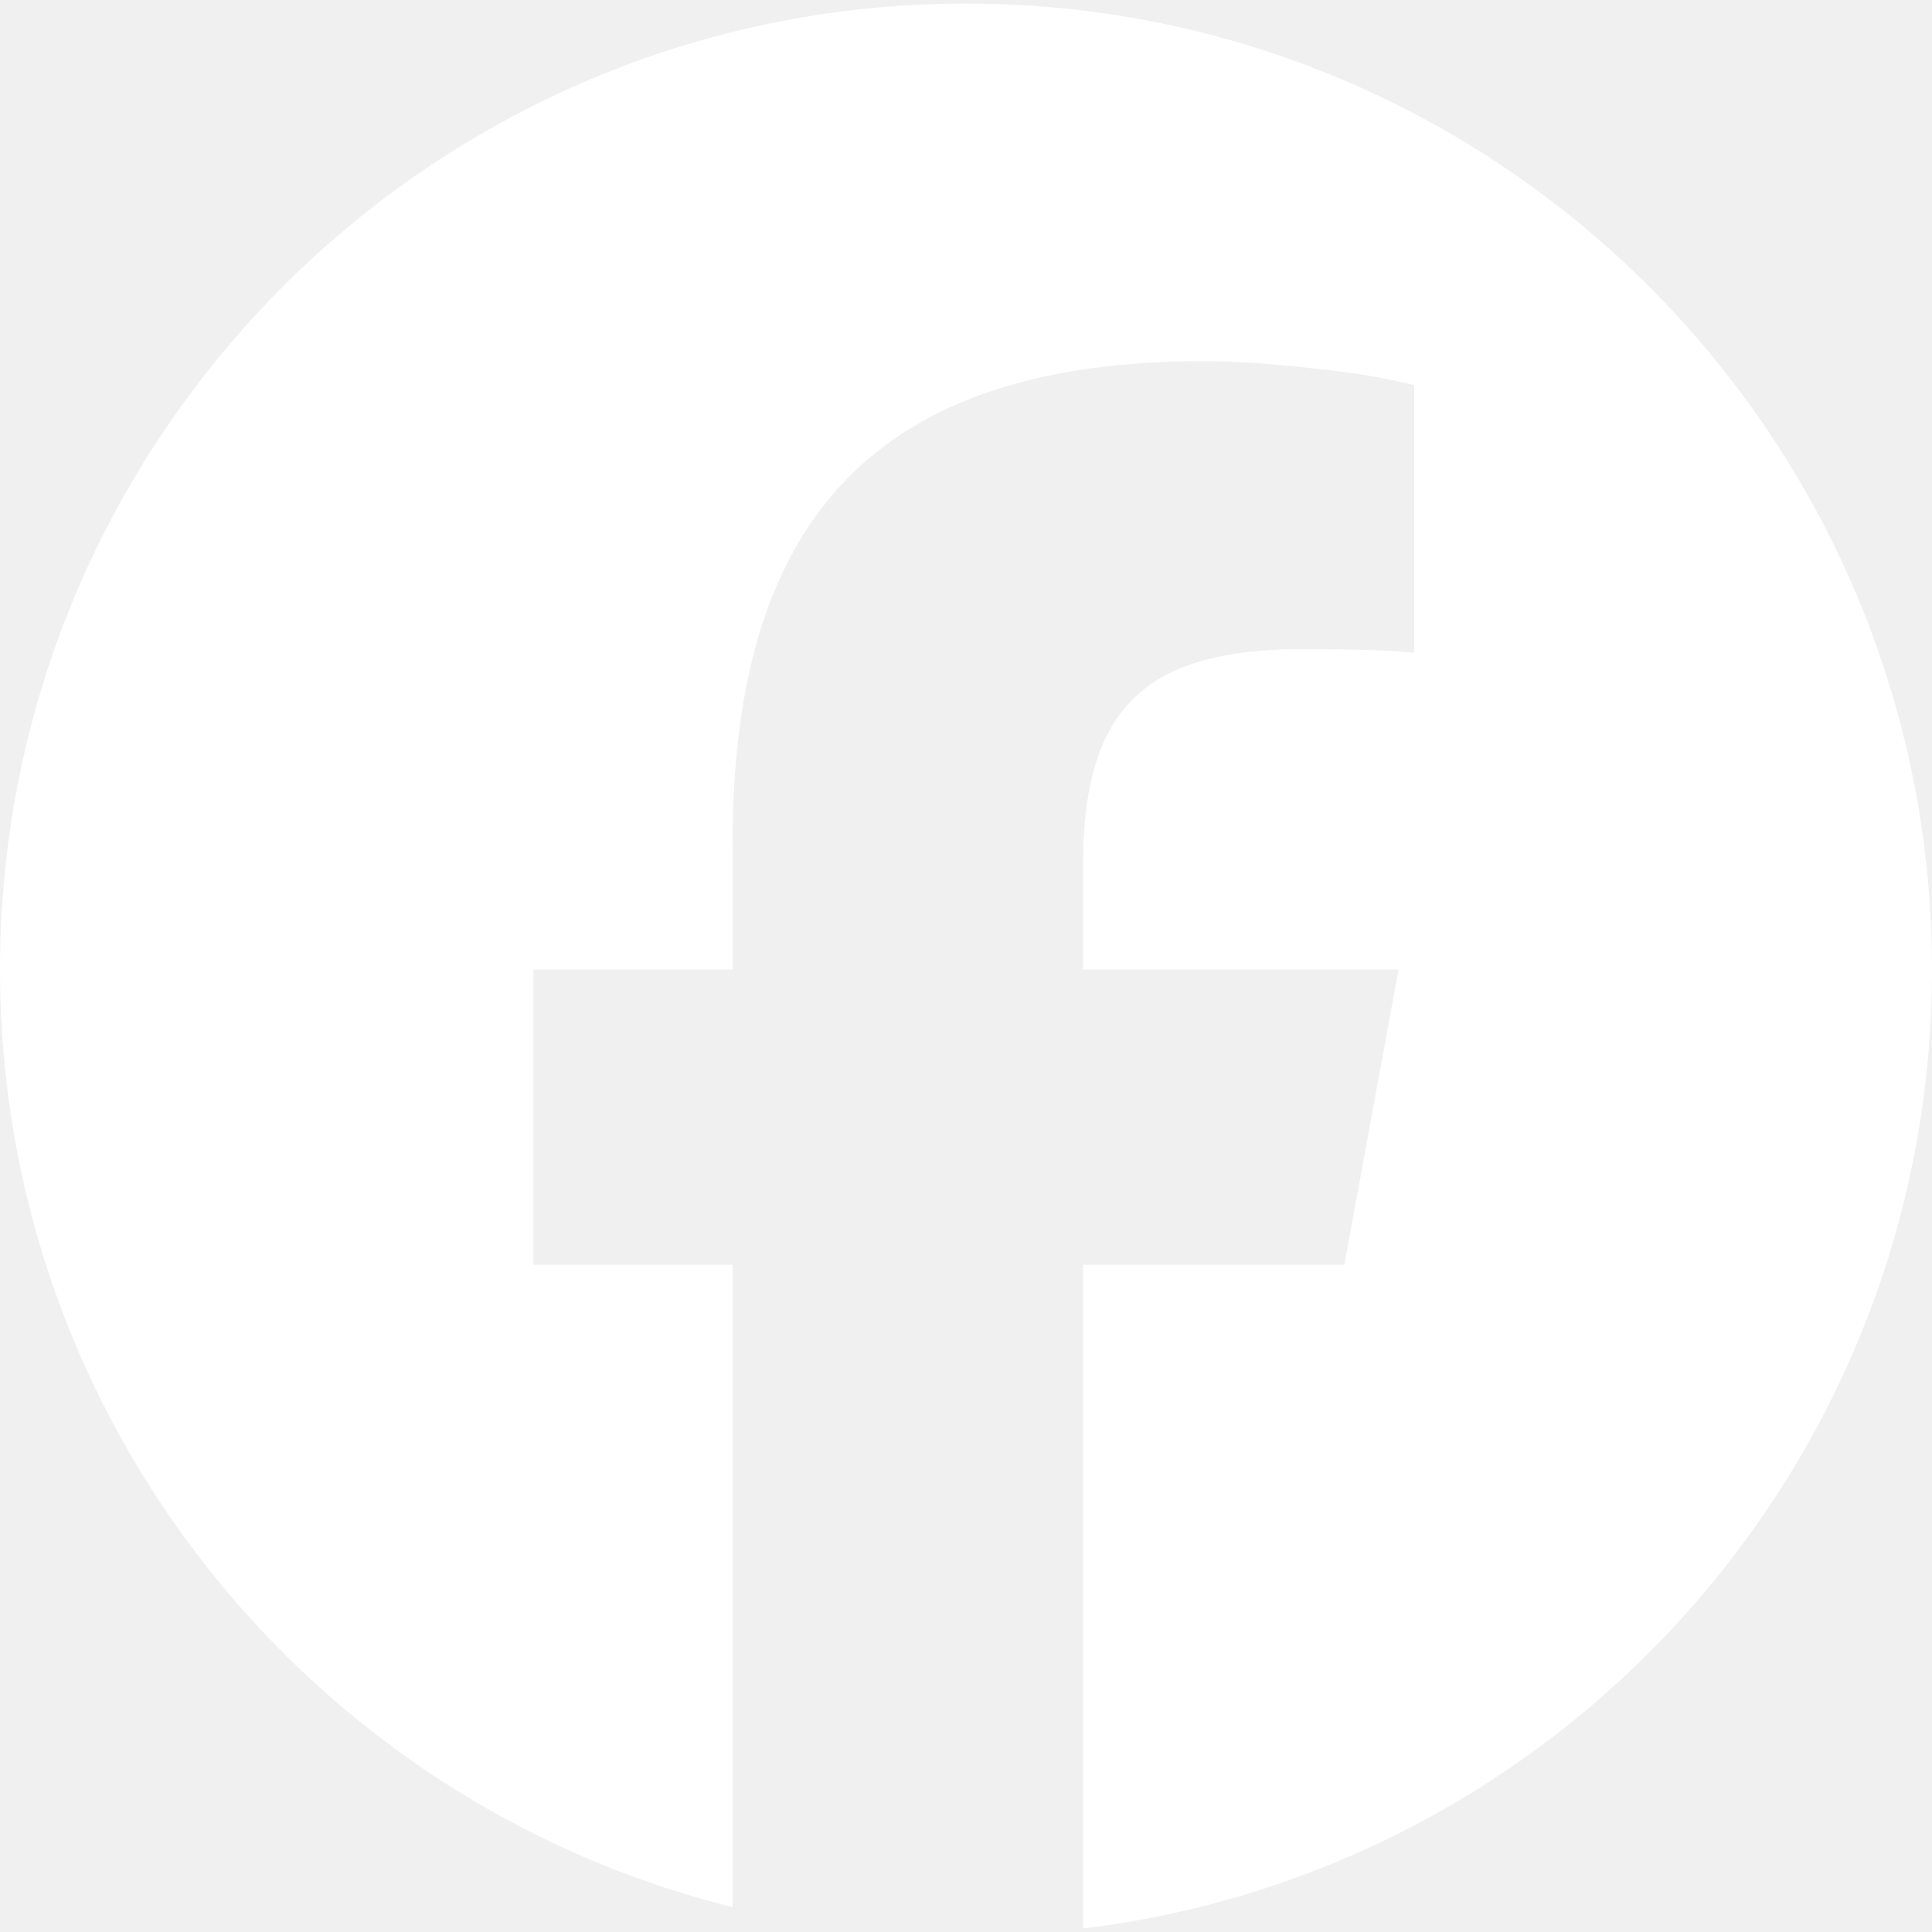
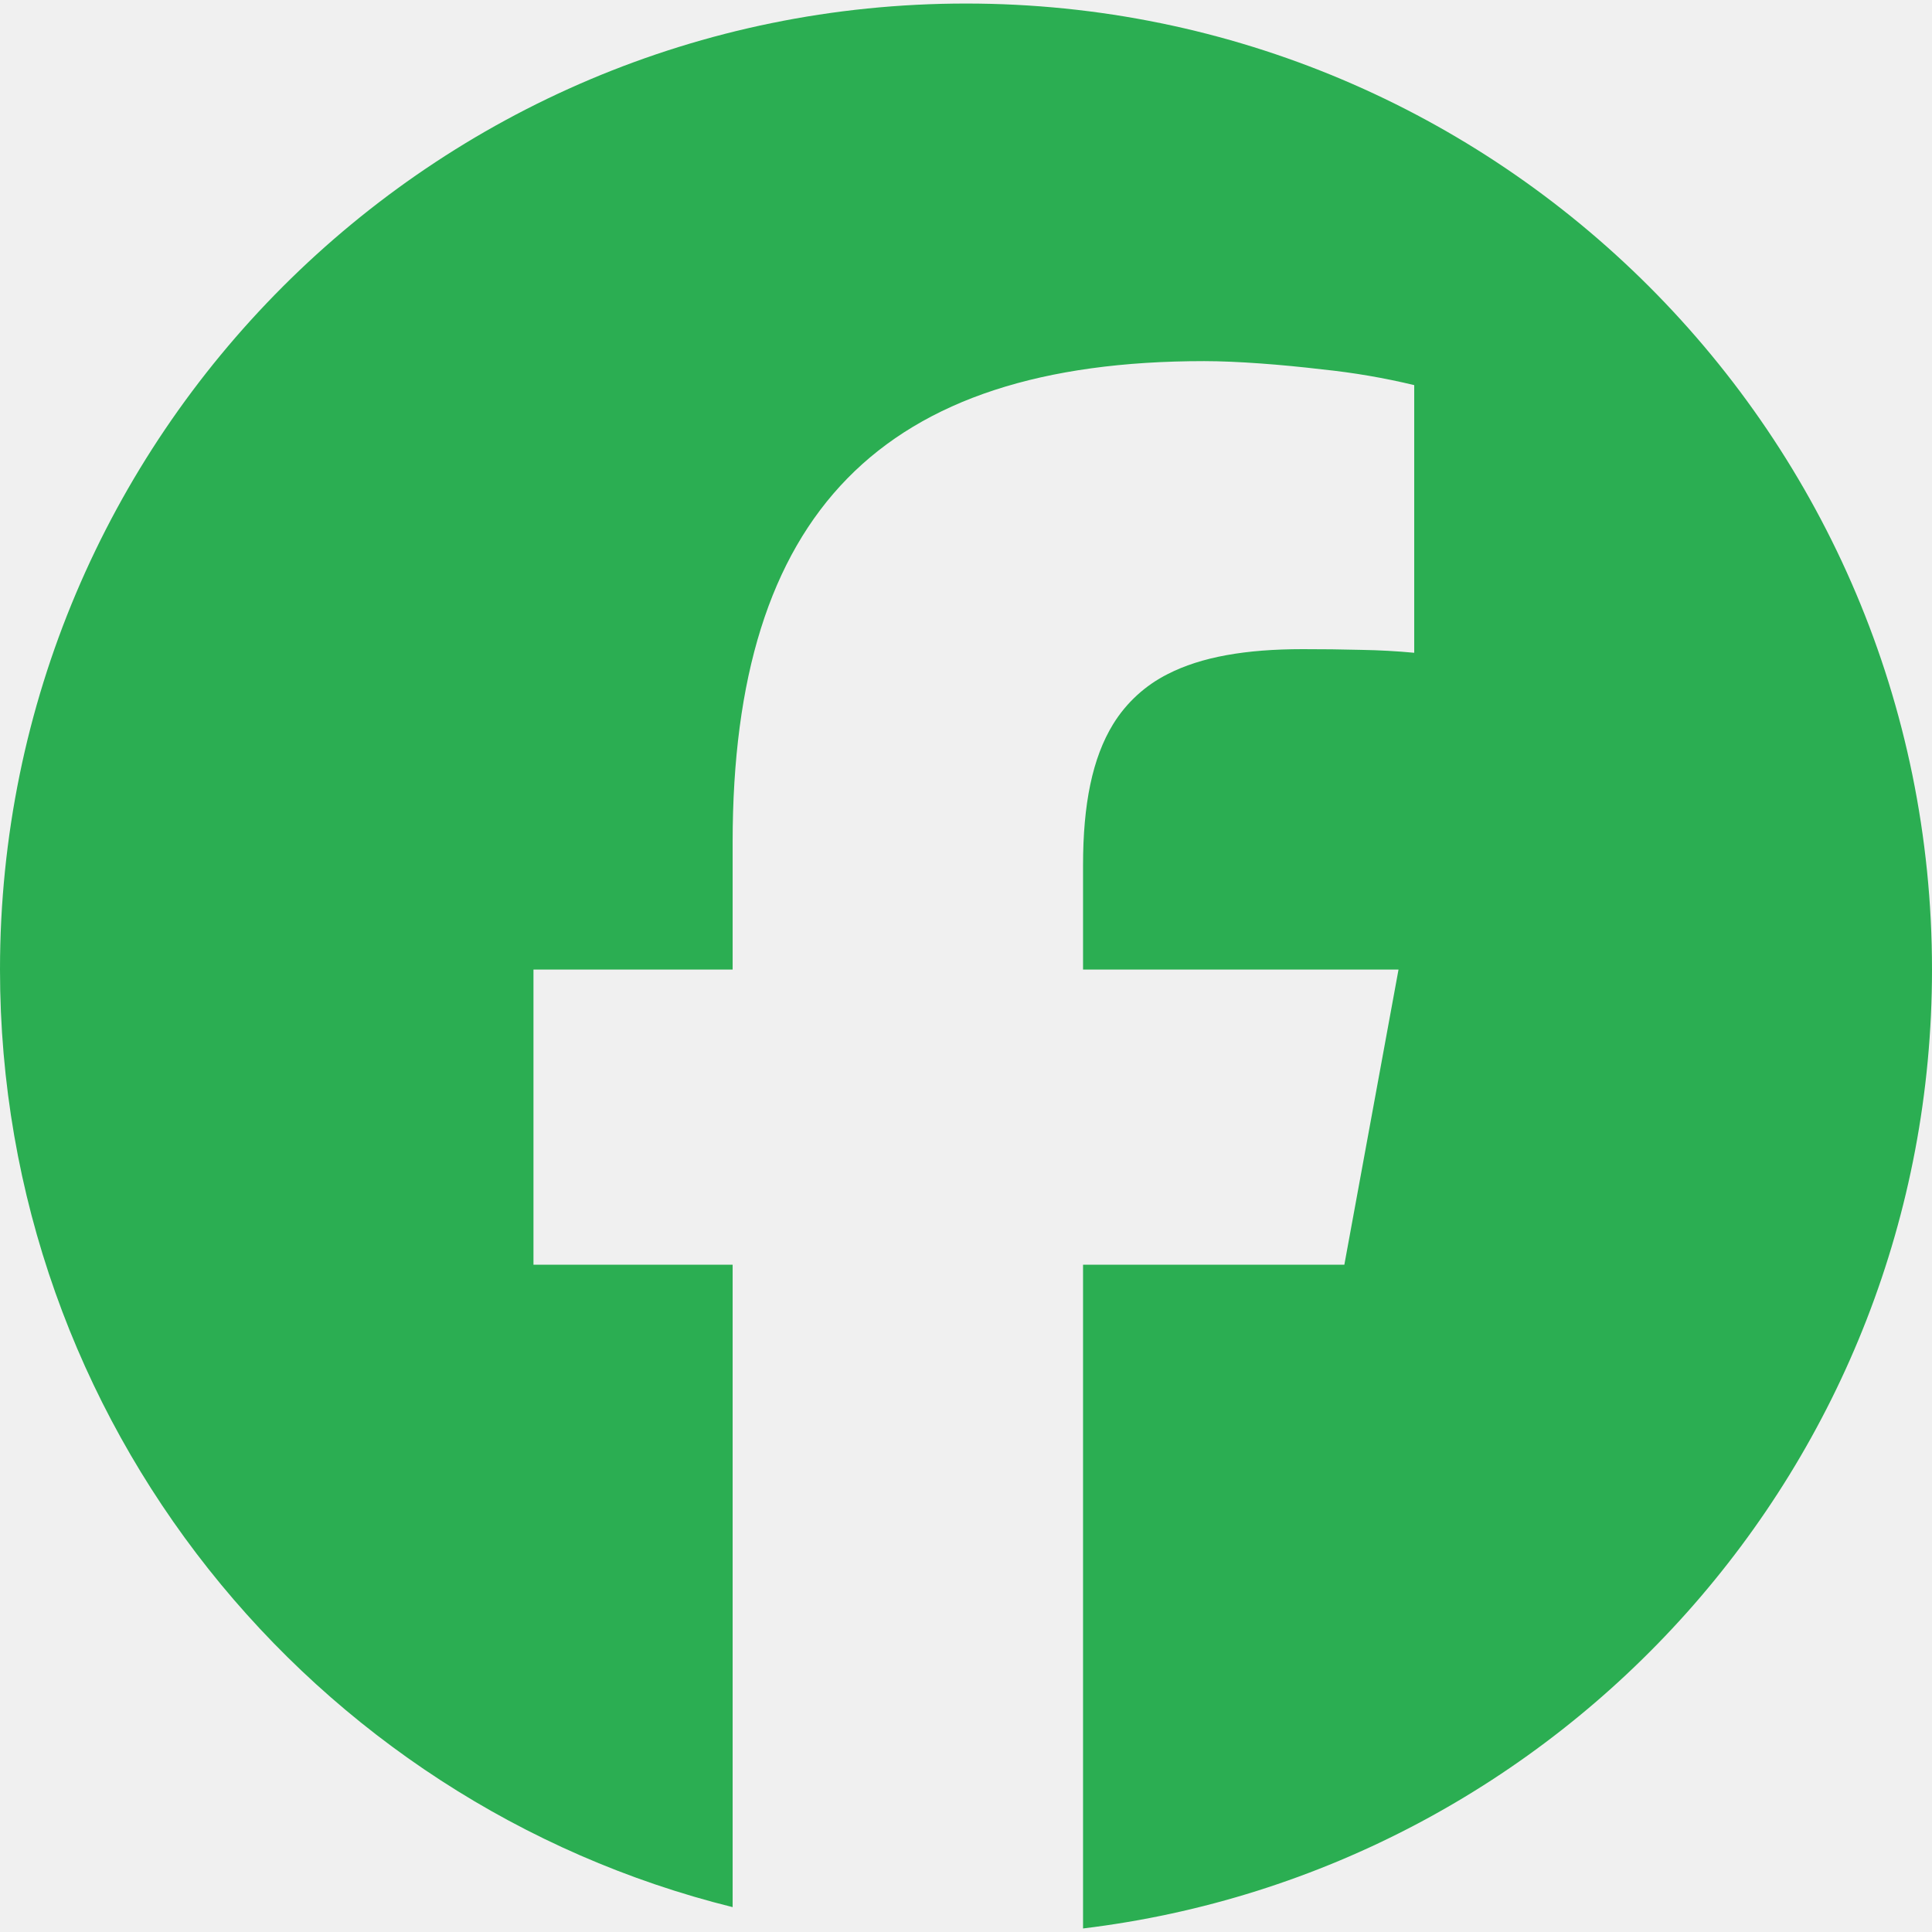
- <svg xmlns="http://www.w3.org/2000/svg" fill="#ffffff" role="img" viewBox="0 0 24 24">
+ <svg xmlns="http://www.w3.org/2000/svg" fill="#2bae52" role="img" viewBox="0 0 24 24">
  <path d="M9.101 23.691v-7.98H6.627v-3.667h2.474v-1.58c0-4.085 1.848-5.978 5.858-5.978.401 0 .955.042 1.468.103a8.68 8.68 0 0 1 1.141.195v3.325a8.623 8.623 0 0 0-.653-.036 26.805 26.805 0 0 0-.733-.009c-.707 0-1.259.096-1.675.309a1.686 1.686 0 0 0-.679.622c-.258.42-.374.995-.374 1.752v1.297h3.919l-.386 2.103-.287 1.564h-3.246v8.245C19.396 23.238 24 18.179 24 12.044c0-6.627-5.373-12-12-12s-12 5.373-12 12c0 5.628 3.874 10.35 9.101 11.647Z" />
</svg>
